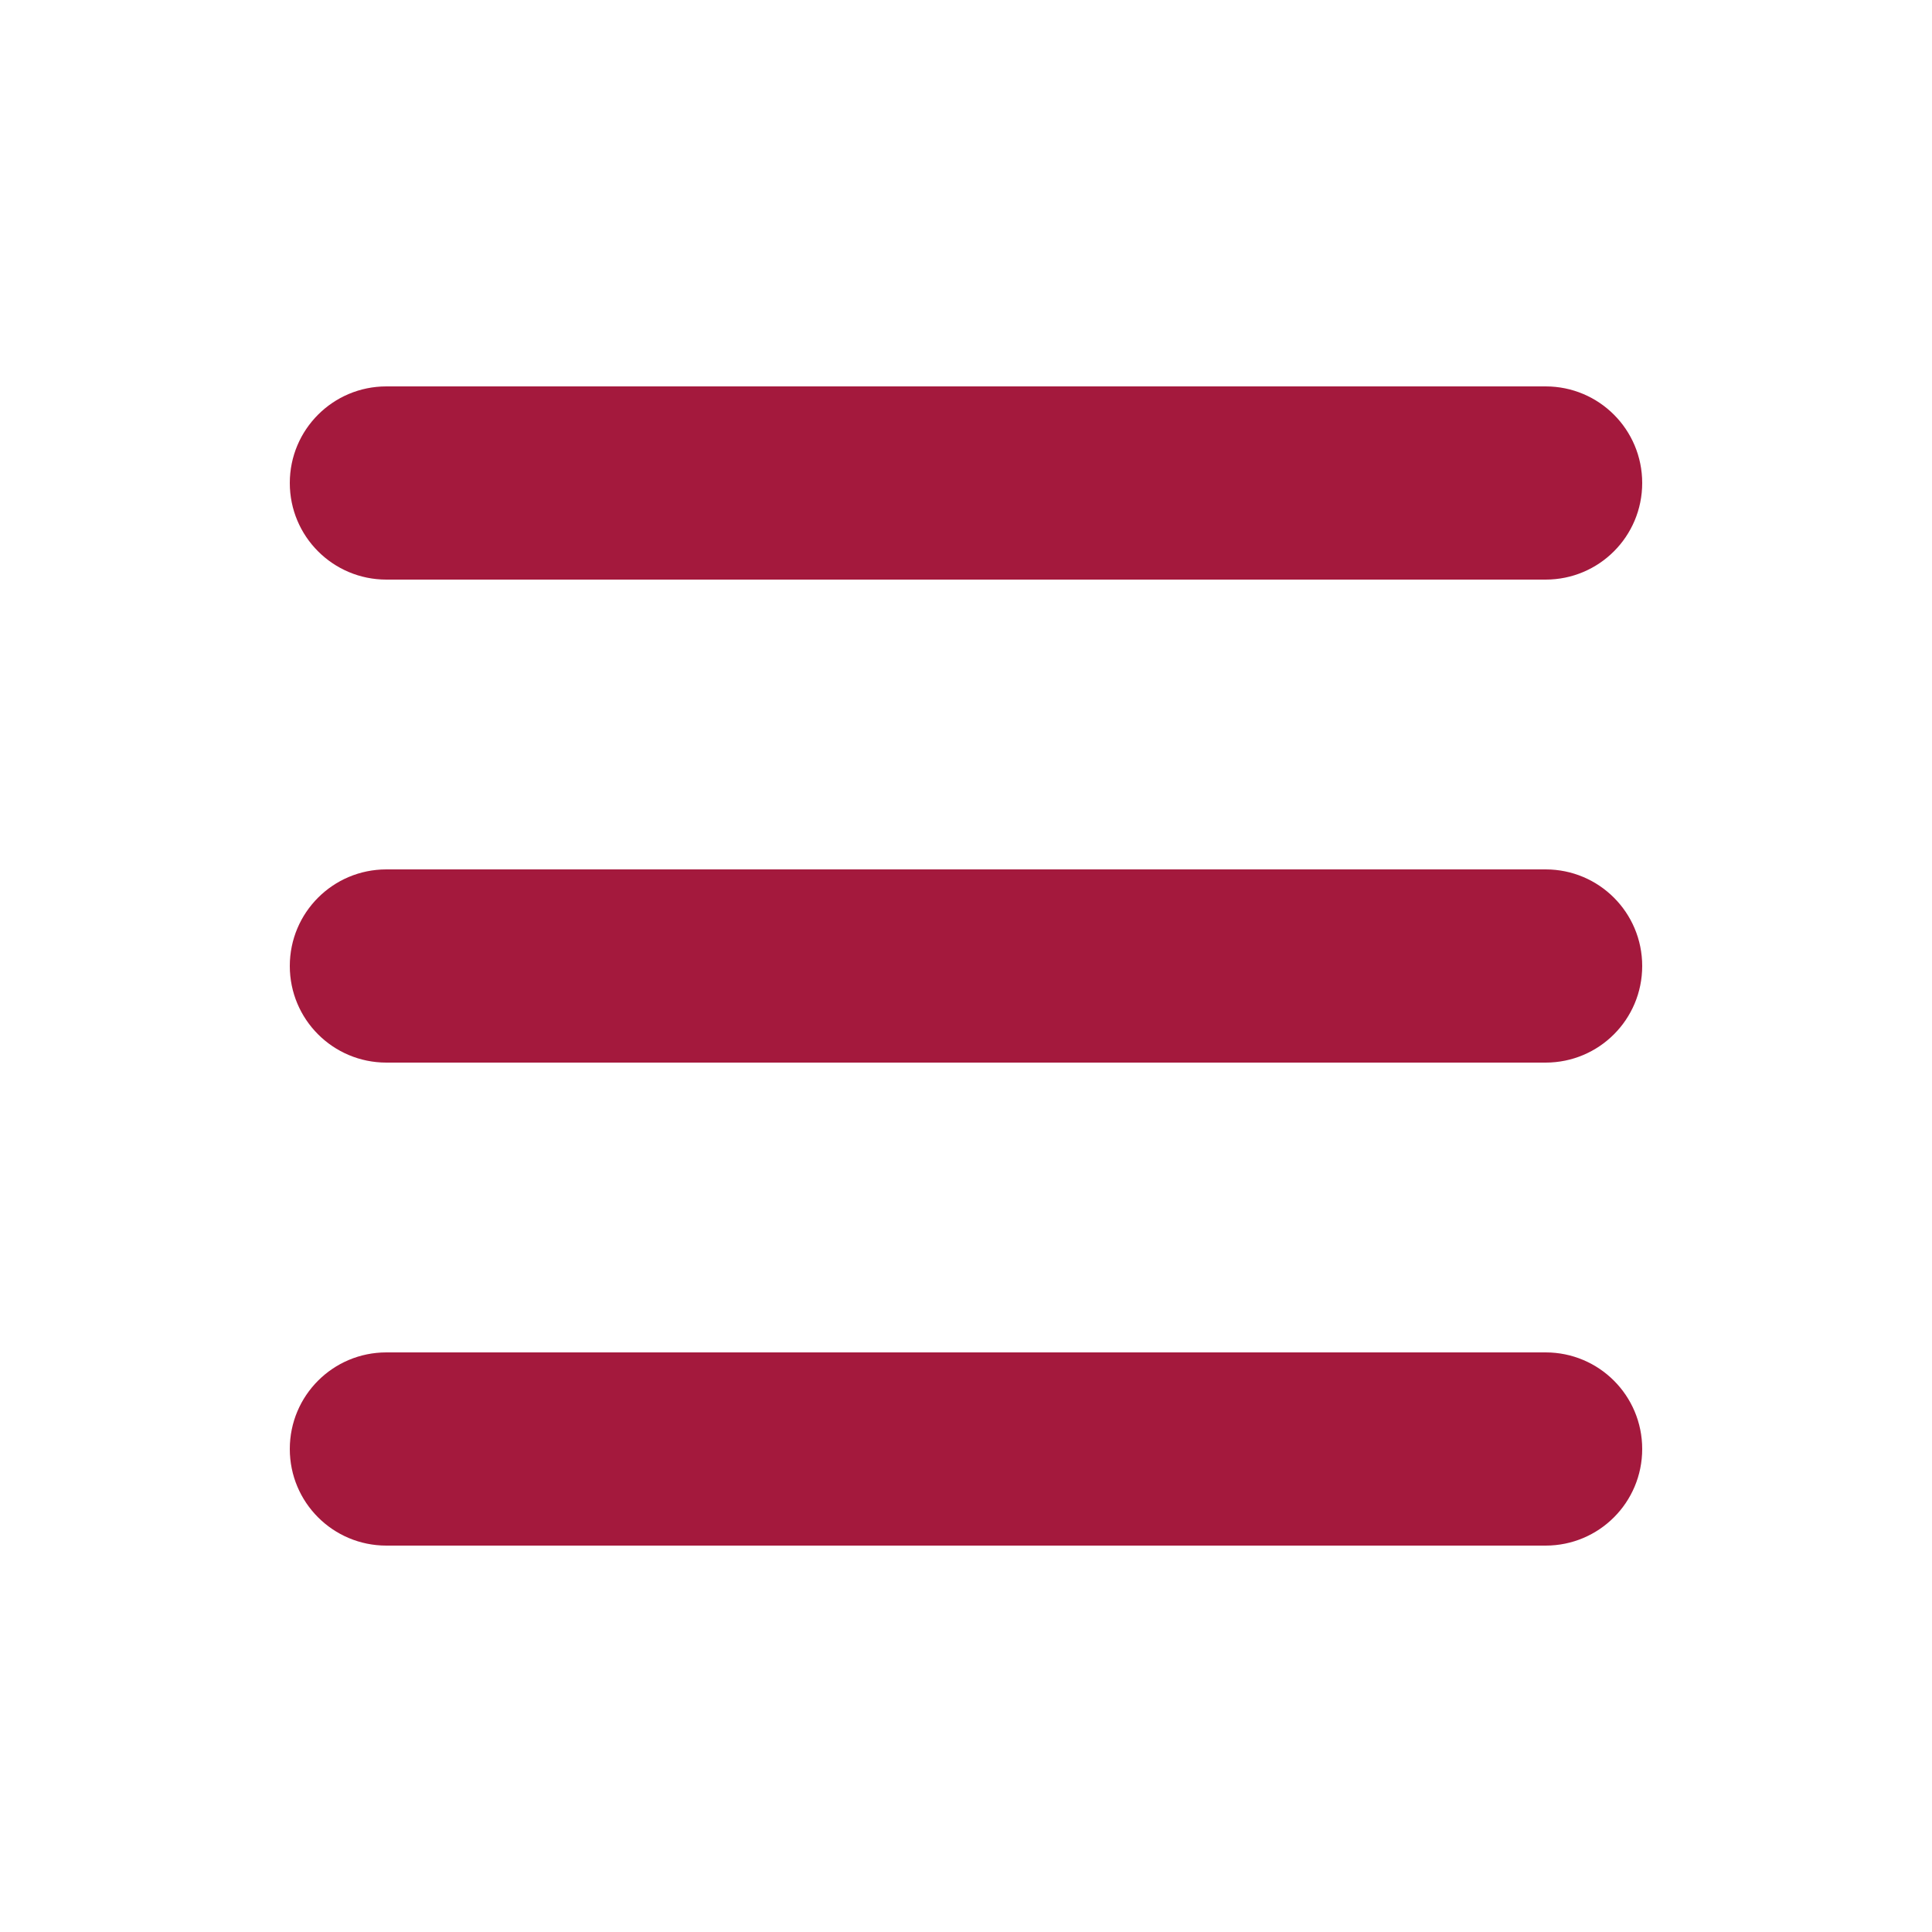
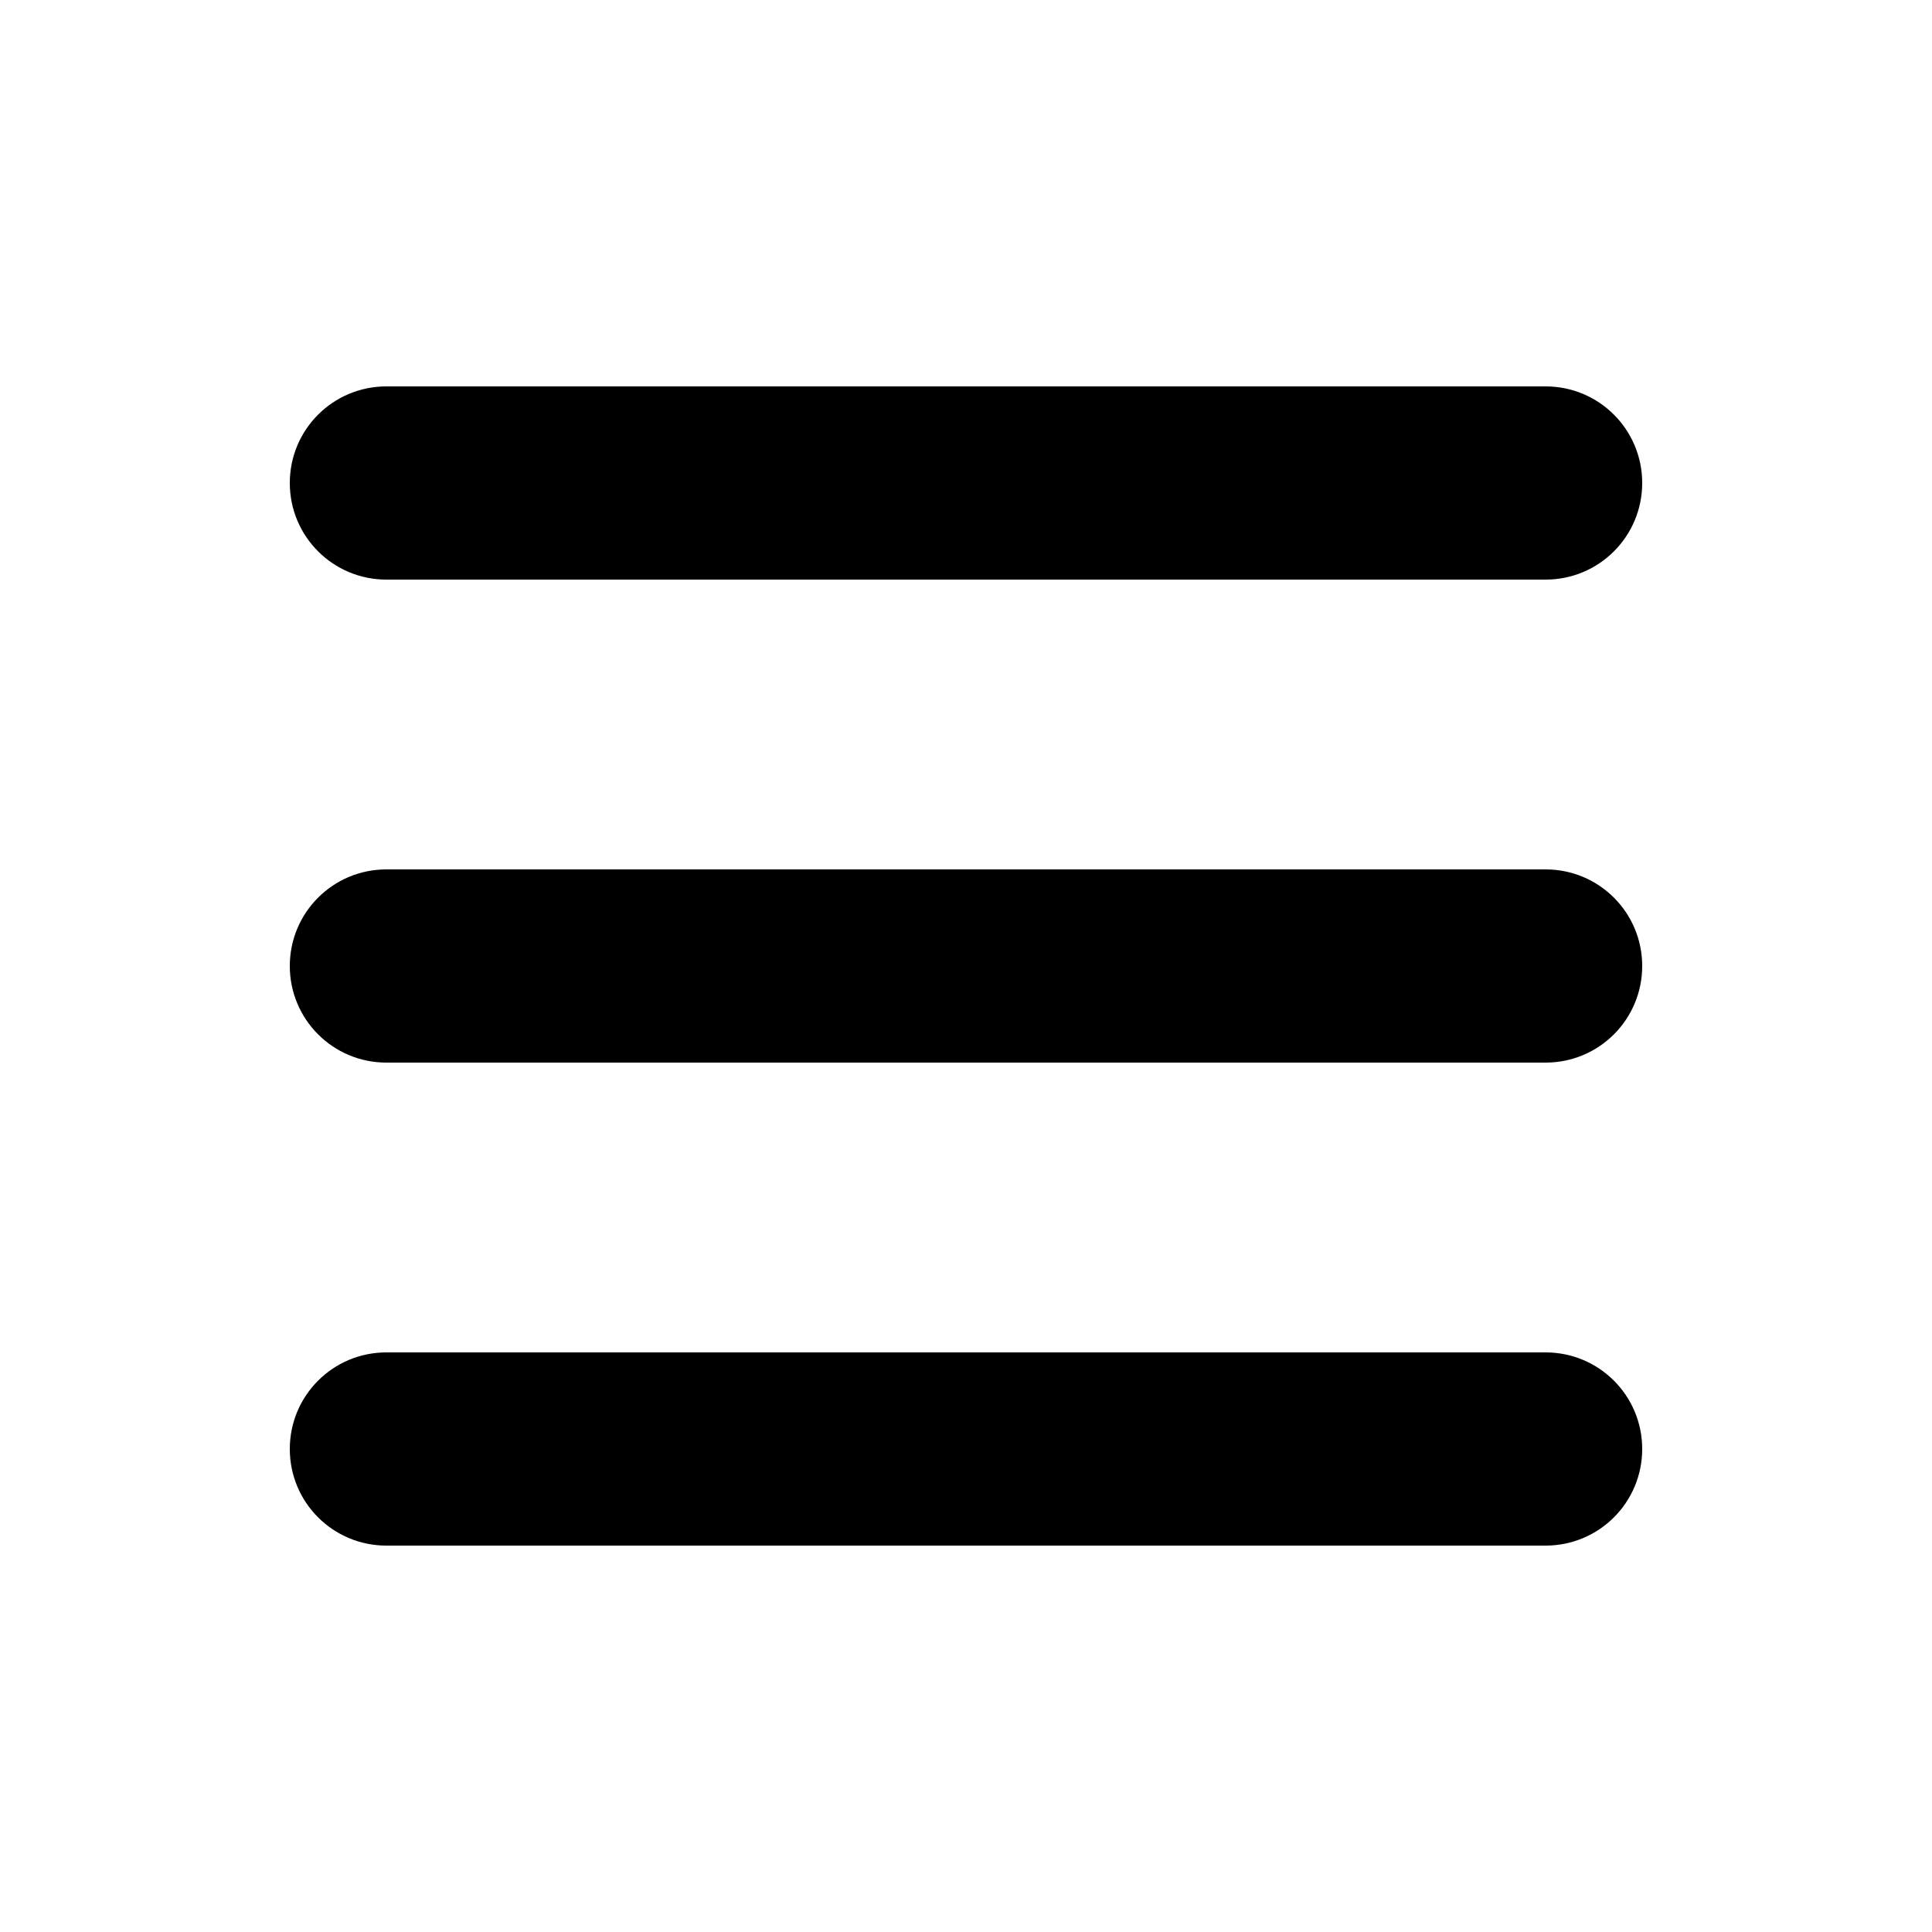
<svg xmlns="http://www.w3.org/2000/svg" viewBox="0 0 640 640">
-   <path fill="#a4193d" d="M96 160C96 142.3 110.3 128 128 128L512 128C529.7 128 544 142.3 544 160C544 177.7 529.7 192 512 192L128 192C110.3 192 96 177.7 96 160zM96 320C96 302.3 110.3 288 128 288L512 288C529.7 288 544 302.3 544 320C544 337.7 529.7 352 512 352L128 352C110.3 352 96 337.7 96 320zM544 480C544 497.7 529.7 512 512 512L128 512C110.3 512 96 497.7 96 480C96 462.3 110.3 448 128 448L512 448C529.7 448 544 462.3 544 480z" />
+   <path fill="#000000" d="M96 160C96 142.3 110.3 128 128 128L512 128C529.7 128 544 142.3 544 160C544 177.7 529.7 192 512 192L128 192C110.3 192 96 177.7 96 160zM96 320C96 302.3 110.3 288 128 288L512 288C529.7 288 544 302.3 544 320C544 337.7 529.7 352 512 352L128 352C110.3 352 96 337.7 96 320zM544 480C544 497.7 529.7 512 512 512L128 512C110.3 512 96 497.7 96 480C96 462.3 110.3 448 128 448L512 448C529.7 448 544 462.3 544 480z" />
</svg>
